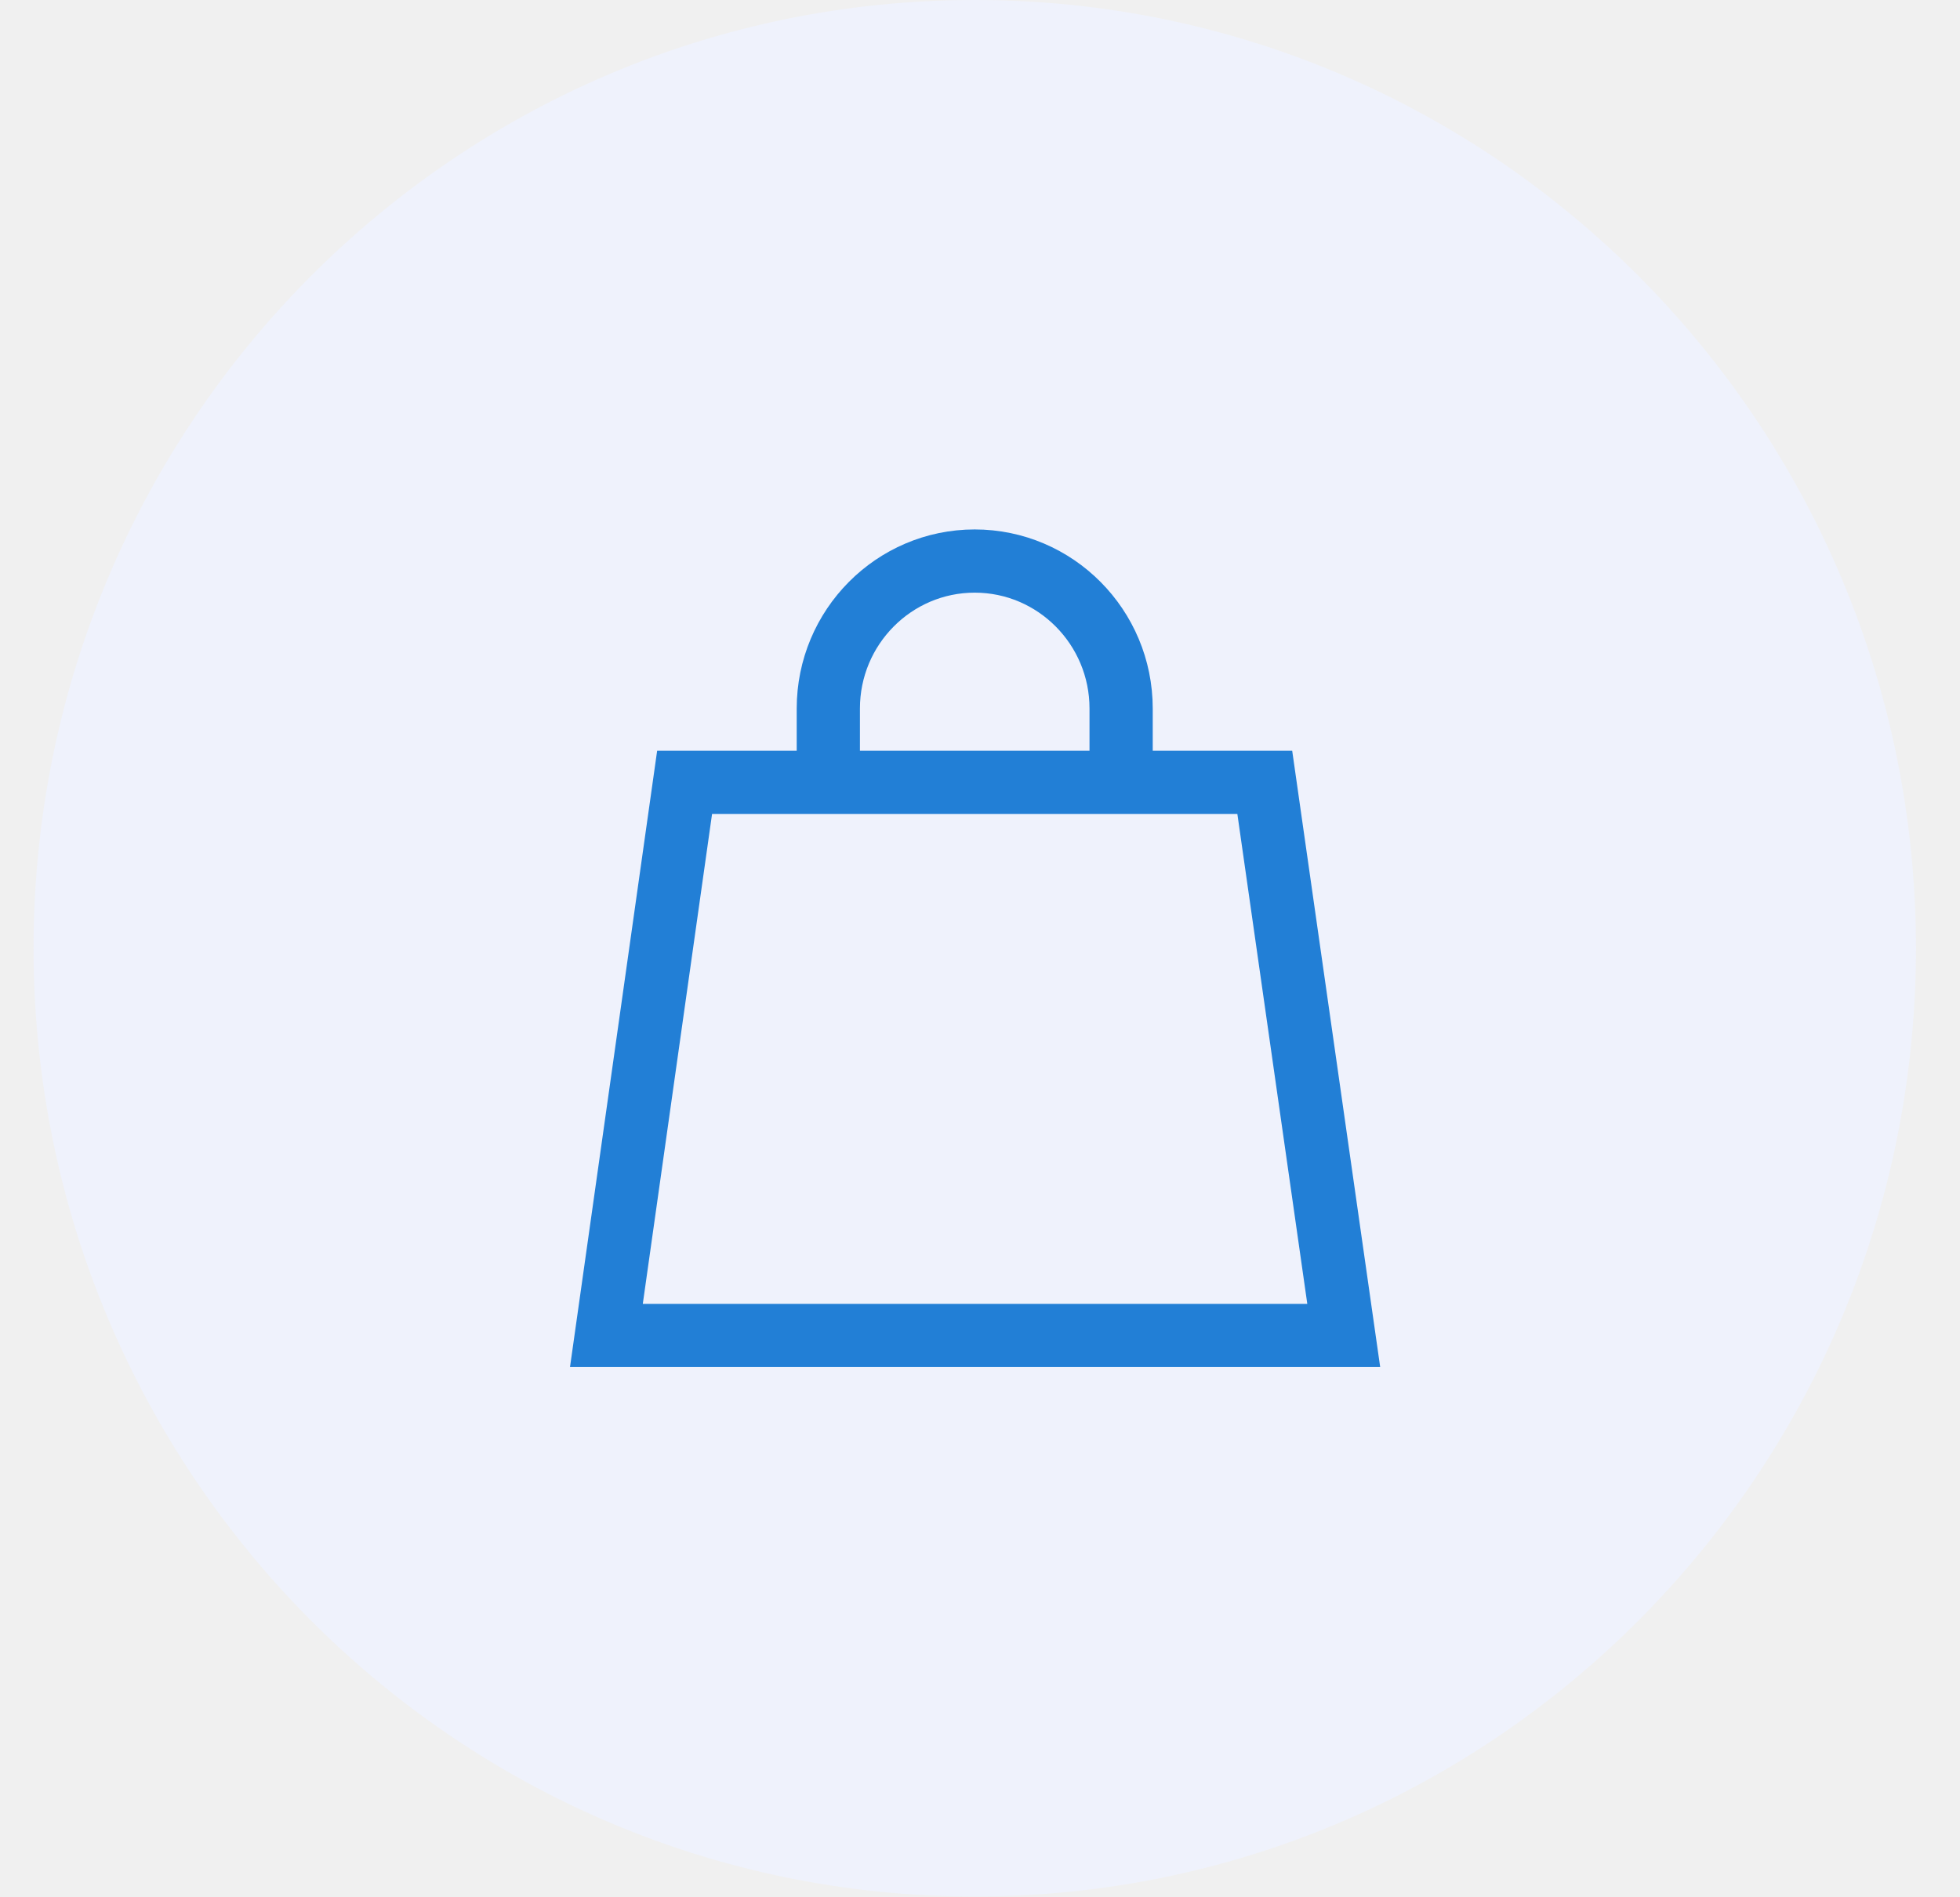
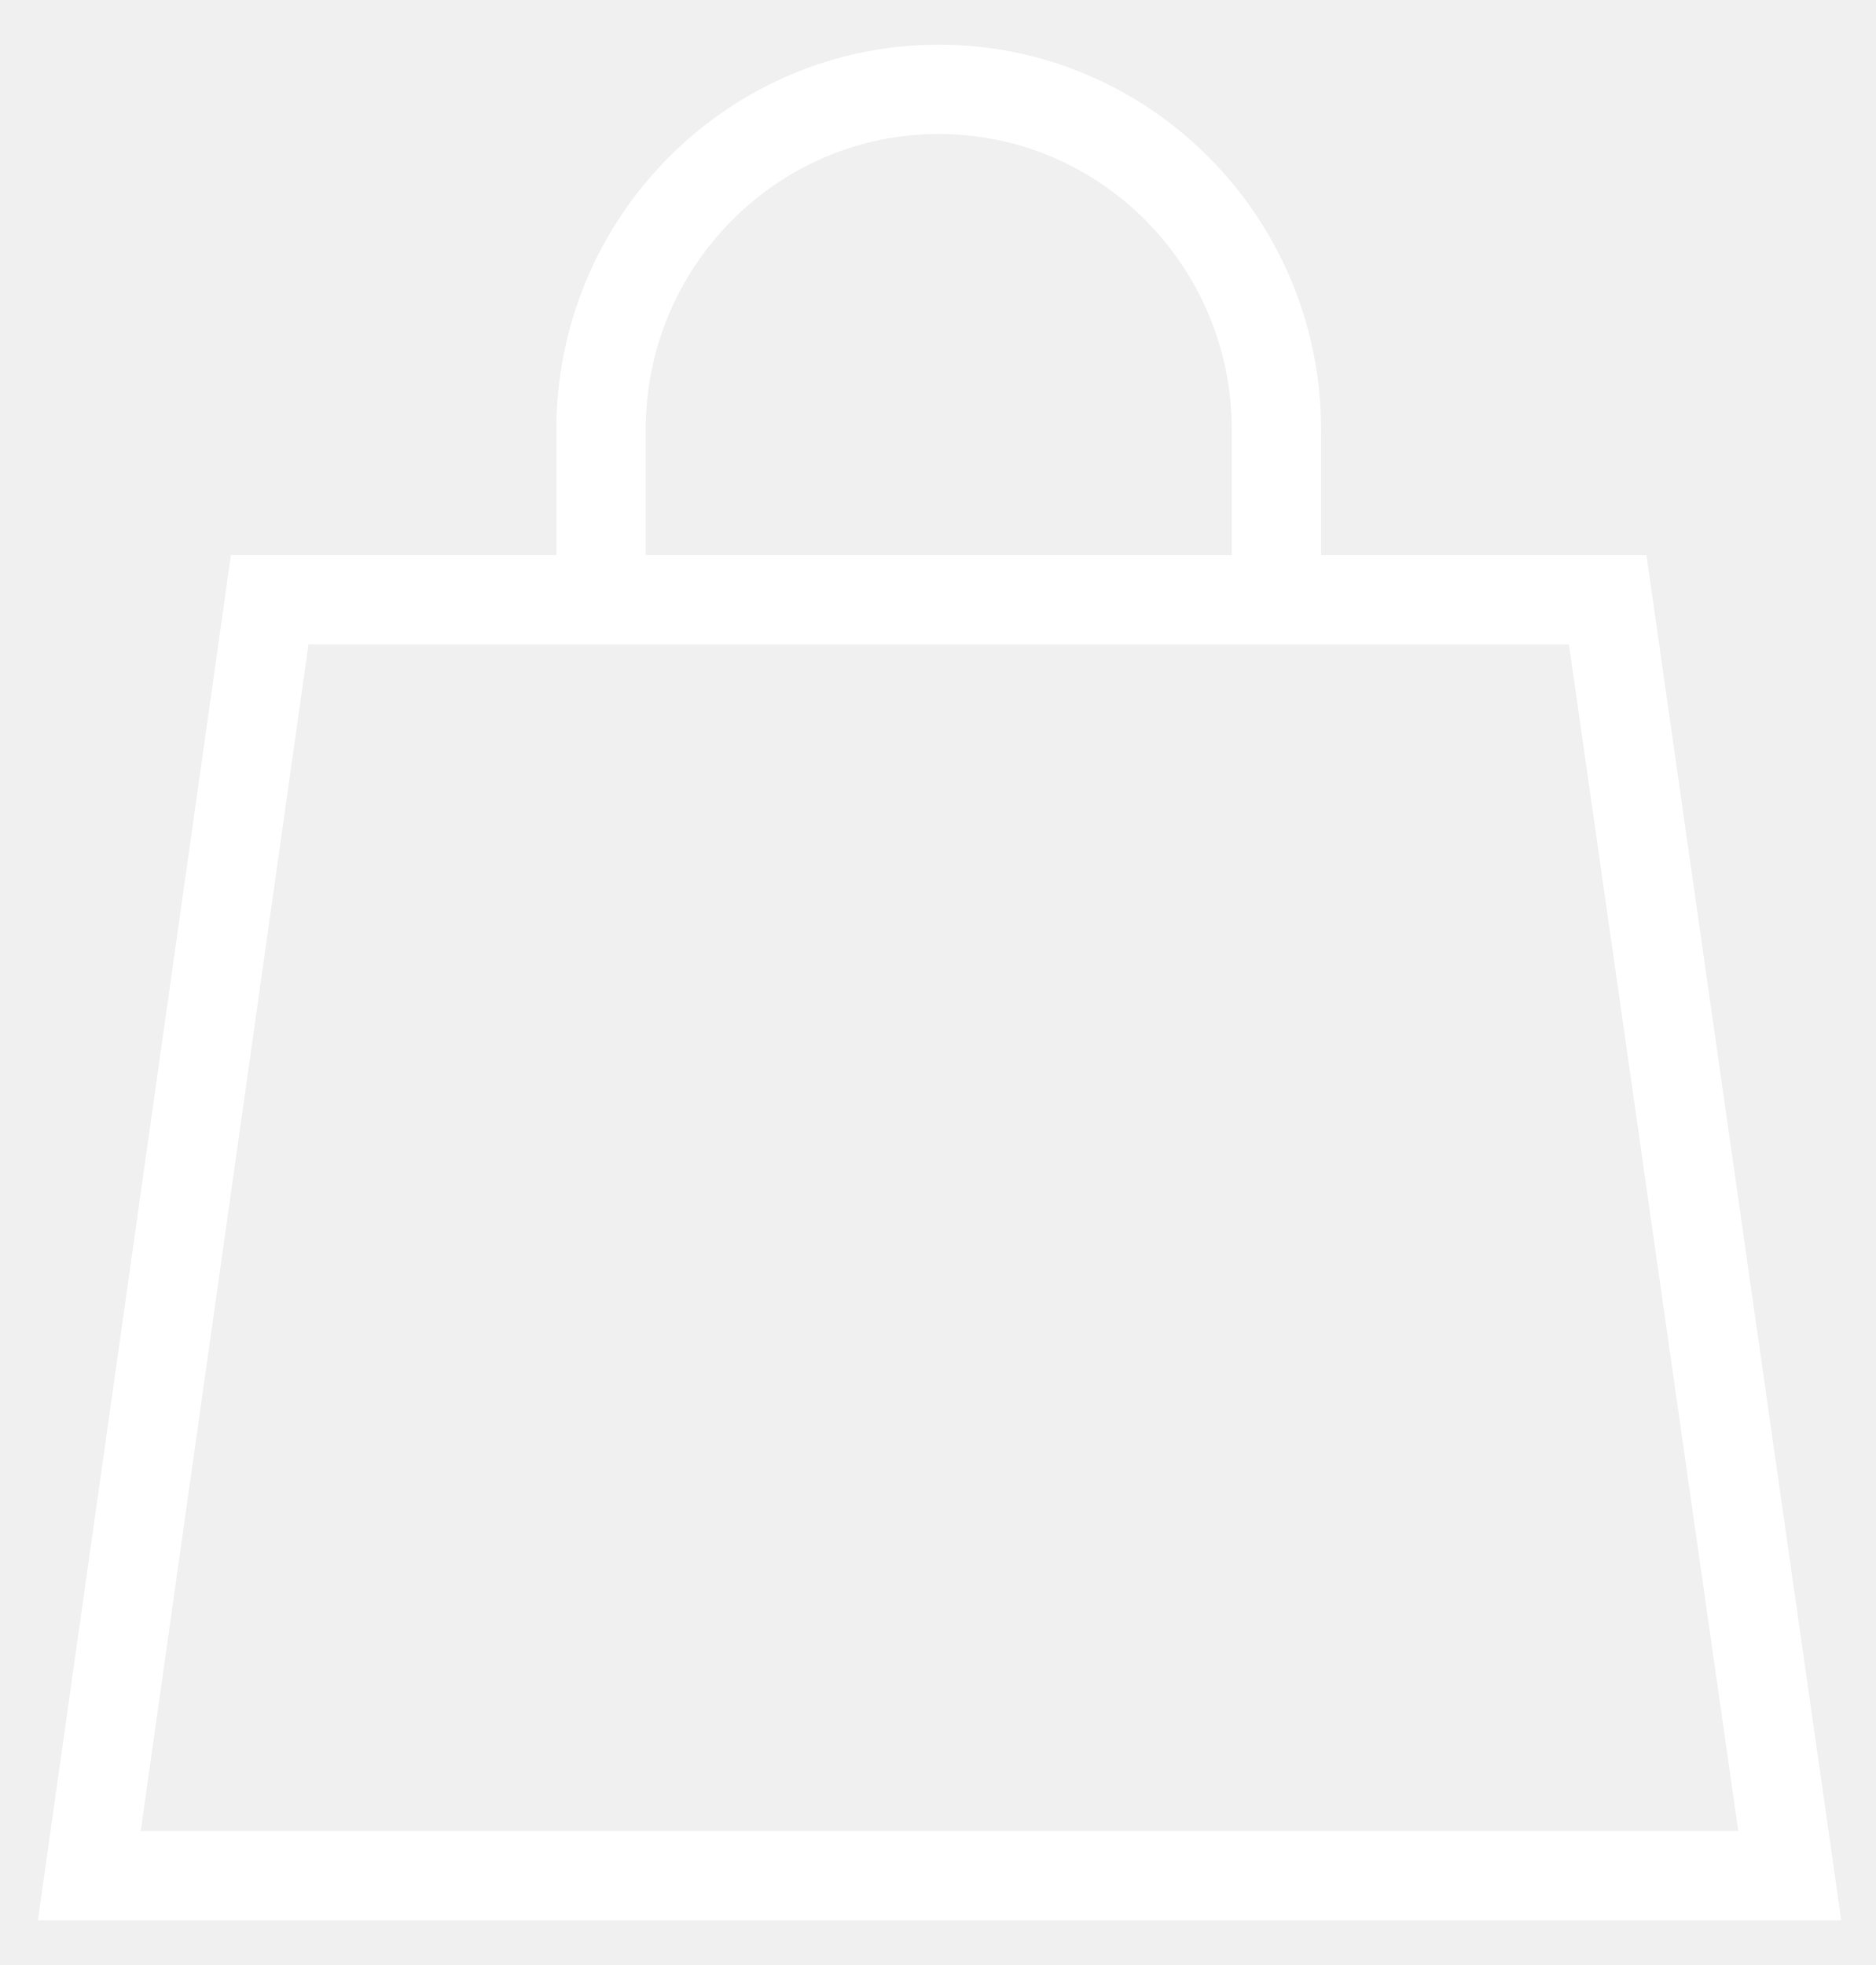
- <svg xmlns="http://www.w3.org/2000/svg" width="31" height="30" viewBox="0 0 31 30" fill="none">
-   <ellipse cx="15.417" cy="15" rx="14.886" ry="15" fill="#EFF2FC" />
-   <path d="M17.732 12.375V11.208C17.732 9.921 16.694 8.875 15.416 8.875C14.139 8.875 13.101 9.921 13.101 11.208V12.375" stroke="#227FD6" stroke-miterlimit="10" />
-   <path d="M21.253 21.125H9.591L10.828 12.375H20.004L21.253 21.125Z" stroke="#227FD6" stroke-miterlimit="10" />
+ <svg xmlns="http://www.w3.org/2000/svg" width="21" height="22" viewBox="0 0 21 22" fill="none">
+   <path d="M14.292 6.714V4.81C14.292 2.708 12.597 1 10.511 1C8.426 1 6.73 2.708 6.73 4.81V6.714" stroke="white" stroke-miterlimit="10" />
+   <path d="M20.04 21H1L3.02 6.714H18.001L20.04 21Z" stroke="white" stroke-miterlimit="10" />
</svg>
